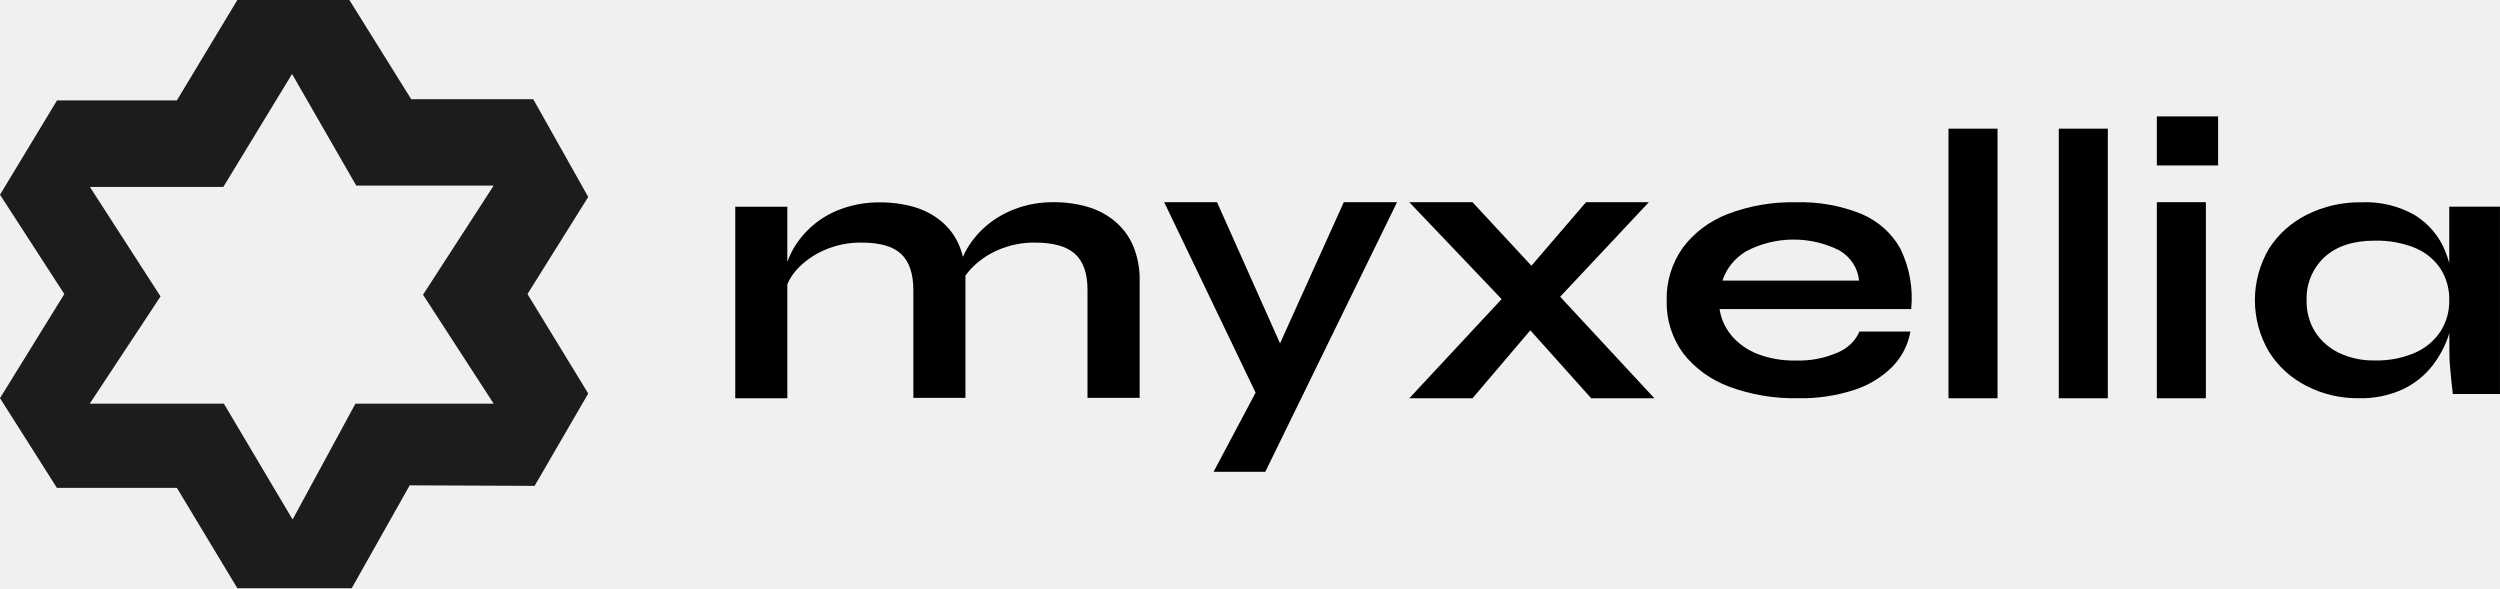
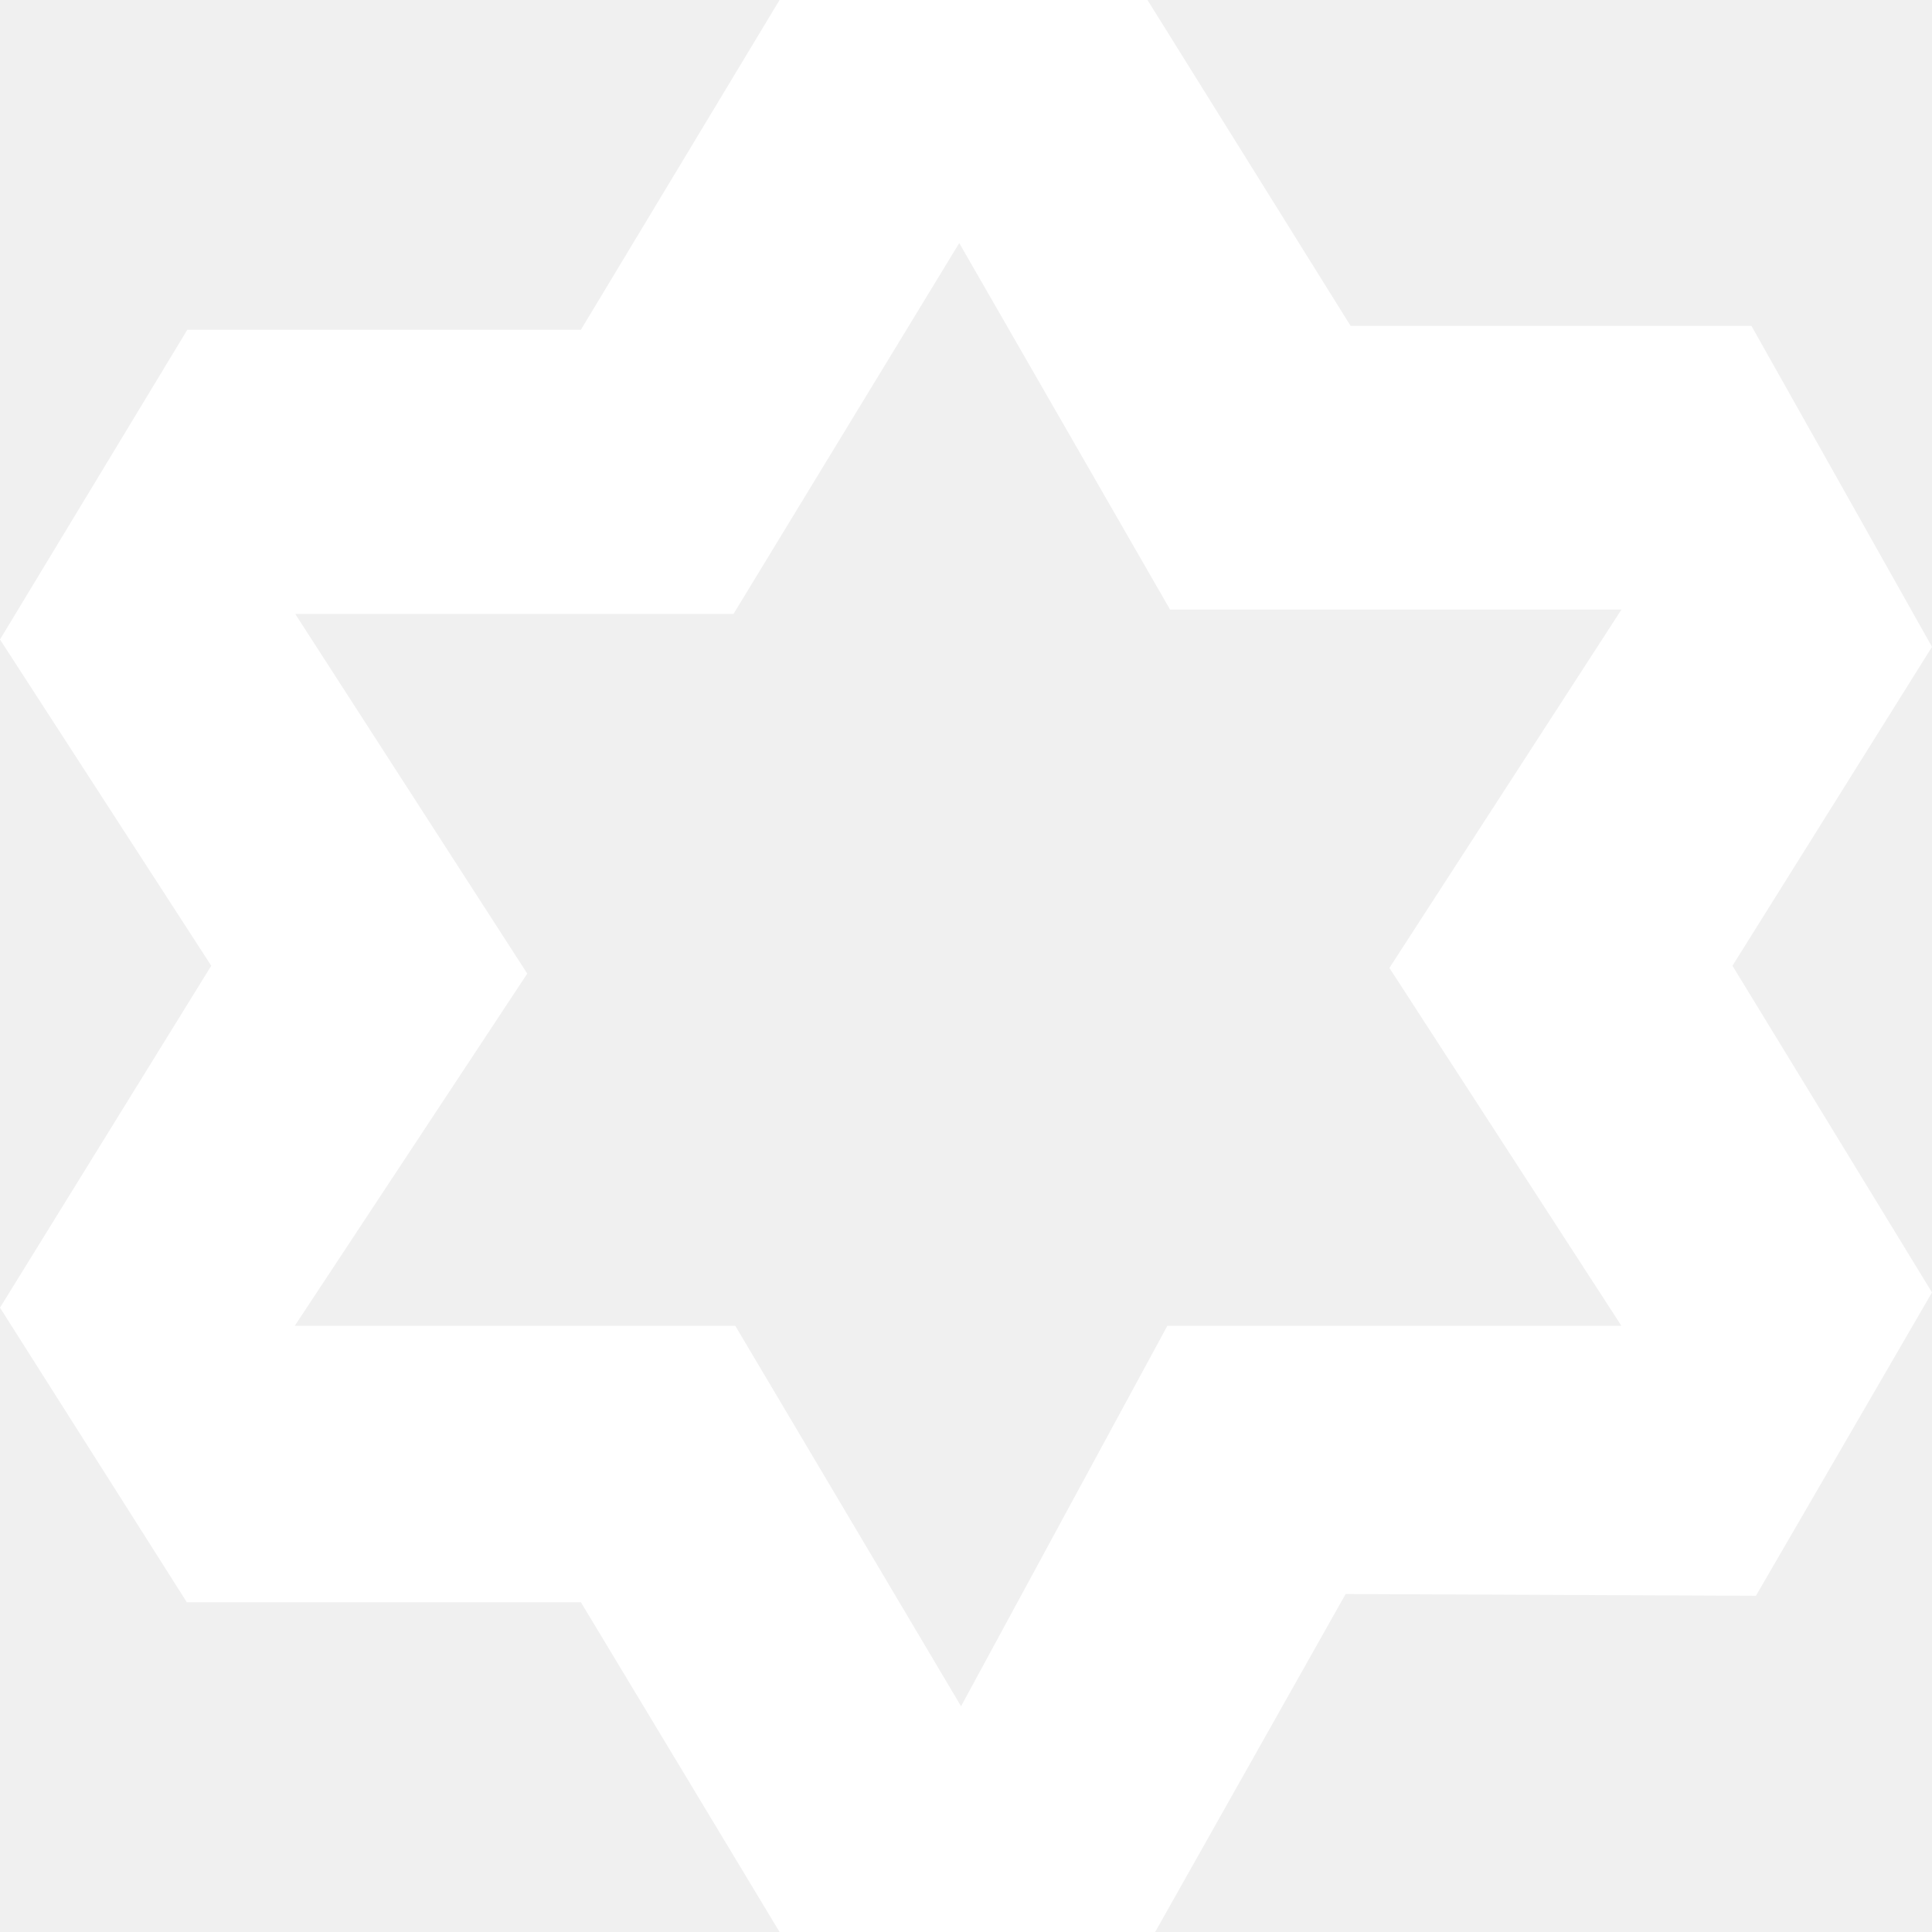
- <svg xmlns="http://www.w3.org/2000/svg" width="136" height="32" viewBox="0 0 136 32" fill="none">
-   <path d="M29.084 26.431L32 21.407L28.695 15.996L32 10.714L29.009 5.397H22.37L19.006 0H12.912L9.622 5.461H3.103L0 10.592L3.499 15.996L0 21.659L3.095 26.539H9.622L12.912 32H19.133L22.288 26.402L29.084 26.431ZM15.918 28.261L12.179 21.96H4.882L8.733 16.126L4.89 10.169H12.149L15.888 4.026L19.38 10.097H26.856L23.013 16.032L26.856 21.96H19.335L15.918 28.261Z" fill="#1C1C1C" />
-   <path d="M60.638 12.026C60.204 11.671 59.698 11.406 59.153 11.248C58.552 11.078 57.928 10.994 57.301 11C56.613 10.993 55.929 11.11 55.285 11.345C54.706 11.552 54.17 11.856 53.703 12.244C53.273 12.602 52.908 13.027 52.624 13.501C52.533 13.653 52.453 13.81 52.383 13.971C52.335 13.765 52.269 13.562 52.186 13.367C51.974 12.854 51.637 12.398 51.204 12.036C50.772 11.681 50.268 11.416 49.723 11.259C49.121 11.088 48.496 11.005 47.868 11.01C47.161 11.002 46.459 11.119 45.797 11.356C45.215 11.561 44.679 11.869 44.215 12.264C43.792 12.628 43.435 13.056 43.158 13.532C43.028 13.764 42.919 14.005 42.831 14.255V11.248H39.998V21.666H42.831V15.464C42.952 15.176 43.122 14.91 43.334 14.676C43.745 14.227 44.25 13.867 44.816 13.619C45.457 13.332 46.157 13.188 46.865 13.197C47.867 13.197 48.586 13.403 49.022 13.816C49.458 14.228 49.68 14.874 49.687 15.754V21.645H52.52V15.274C52.52 15.177 52.52 15.091 52.52 14.997C52.598 14.886 52.682 14.779 52.772 14.676C53.183 14.228 53.687 13.867 54.253 13.619C54.895 13.332 55.597 13.188 56.306 13.197C57.307 13.197 58.034 13.403 58.484 13.816C58.935 14.228 59.16 14.874 59.16 15.754V21.645H61.997V15.274C62.012 14.618 61.889 13.966 61.637 13.356C61.415 12.845 61.073 12.389 60.638 12.026Z" fill="black" />
-   <path d="M69.634 18.68L66.207 10.999H63.332L68.305 21.361L66.018 25.666H68.831L75.999 10.999H73.103L69.634 18.68Z" fill="black" />
-   <path d="M89.697 10.999H86.28L83.309 14.456L80.103 10.999H76.666L81.689 16.271L76.666 21.666H80.103L83.249 17.969L86.562 21.666H89.999L84.873 16.143L89.697 10.999Z" fill="black" />
-   <path d="M101.264 11.639C100.136 11.182 98.912 10.965 97.683 11.004C96.421 10.977 95.167 11.193 93.999 11.639C93.009 12.018 92.157 12.655 91.545 13.474C90.944 14.328 90.638 15.333 90.668 16.354C90.638 17.375 90.952 18.378 91.567 19.223C92.202 20.038 93.072 20.667 94.076 21.038C95.25 21.473 96.506 21.685 97.769 21.663C98.847 21.689 99.92 21.529 100.934 21.19C101.724 20.925 102.431 20.481 102.993 19.899C103.487 19.372 103.81 18.725 103.925 18.034H101.155C100.938 18.541 100.516 18.95 99.981 19.172C99.27 19.486 98.49 19.637 97.704 19.612C96.976 19.629 96.252 19.504 95.58 19.244C95.026 19.022 94.542 18.674 94.174 18.23C93.835 17.817 93.619 17.328 93.546 16.814H103.968C104.082 15.696 103.882 14.569 103.388 13.545C102.933 12.703 102.184 12.031 101.264 11.639ZM93.702 15.266C93.911 14.611 94.364 14.048 94.978 13.677C95.754 13.261 96.633 13.039 97.528 13.032C98.424 13.025 99.306 13.233 100.089 13.637C100.385 13.816 100.632 14.056 100.813 14.339C100.994 14.621 101.104 14.938 101.133 15.266H93.702Z" fill="black" />
-   <path d="M108.665 6.999H105.998V21.666H108.665V6.999Z" fill="black" />
-   <path d="M114.665 6.999H111.998V21.666H114.665V6.999Z" fill="black" />
-   <path d="M119.999 10.999H117.332V21.666H119.999V10.999Z" fill="black" />
-   <path d="M120.665 6.333H117.332V9H120.665V6.333Z" fill="black" />
-   <path d="M133.239 11.242V14.305C133.174 14.075 133.096 13.85 133.005 13.629C132.684 12.842 132.117 12.172 131.383 11.712C130.498 11.203 129.477 10.957 128.448 11.005C127.42 10.991 126.404 11.223 125.491 11.681C124.641 12.106 123.926 12.748 123.426 13.537C122.928 14.39 122.666 15.352 122.666 16.331C122.666 17.311 122.928 18.273 123.426 19.125C123.915 19.914 124.619 20.558 125.46 20.988C126.336 21.442 127.317 21.675 128.311 21.664C129.137 21.686 129.957 21.52 130.705 21.181C131.337 20.884 131.888 20.447 132.313 19.906C132.717 19.388 133.026 18.806 133.225 18.186L133.246 18.108V18.808C133.246 19.207 133.246 19.609 133.288 20.018C133.33 20.427 133.365 20.9 133.434 21.434H135.999V11.242H133.239ZM132.749 18.05C132.409 18.557 131.923 18.956 131.352 19.2C130.67 19.488 129.932 19.627 129.189 19.609C128.518 19.623 127.853 19.483 127.249 19.2C126.713 18.945 126.262 18.55 125.946 18.061C125.626 17.544 125.465 16.951 125.481 16.35C125.461 15.911 125.538 15.474 125.706 15.066C125.874 14.658 126.13 14.289 126.456 13.984C127.106 13.389 128.017 13.091 129.189 13.091C129.925 13.075 130.658 13.203 131.341 13.47C131.91 13.698 132.396 14.084 132.739 14.579C133.085 15.109 133.259 15.727 133.239 16.353C133.249 16.953 133.079 17.543 132.749 18.05Z" fill="black" />
+ <svg xmlns="http://www.w3.org/2000/svg" width="32" height="32" viewBox="0 0 32 32" fill="none">
+   <path id="Vector" d="M29.084 26.431L32 21.407L28.695 15.996L32 10.714L29.009 5.397H22.37L19.006 0H12.912L9.622 5.461H3.103L0 10.592L3.499 15.996L0 21.659L3.095 26.539H9.622L12.912 32H19.133L22.288 26.402L29.084 26.431ZM15.918 28.261L12.179 21.96H4.882L8.733 16.126L4.89 10.169H12.149L15.888 4.026L19.38 10.097H26.856L23.013 16.032L26.856 21.96H19.335L15.918 28.261Z" fill="#FFFFFF" />
</svg>
